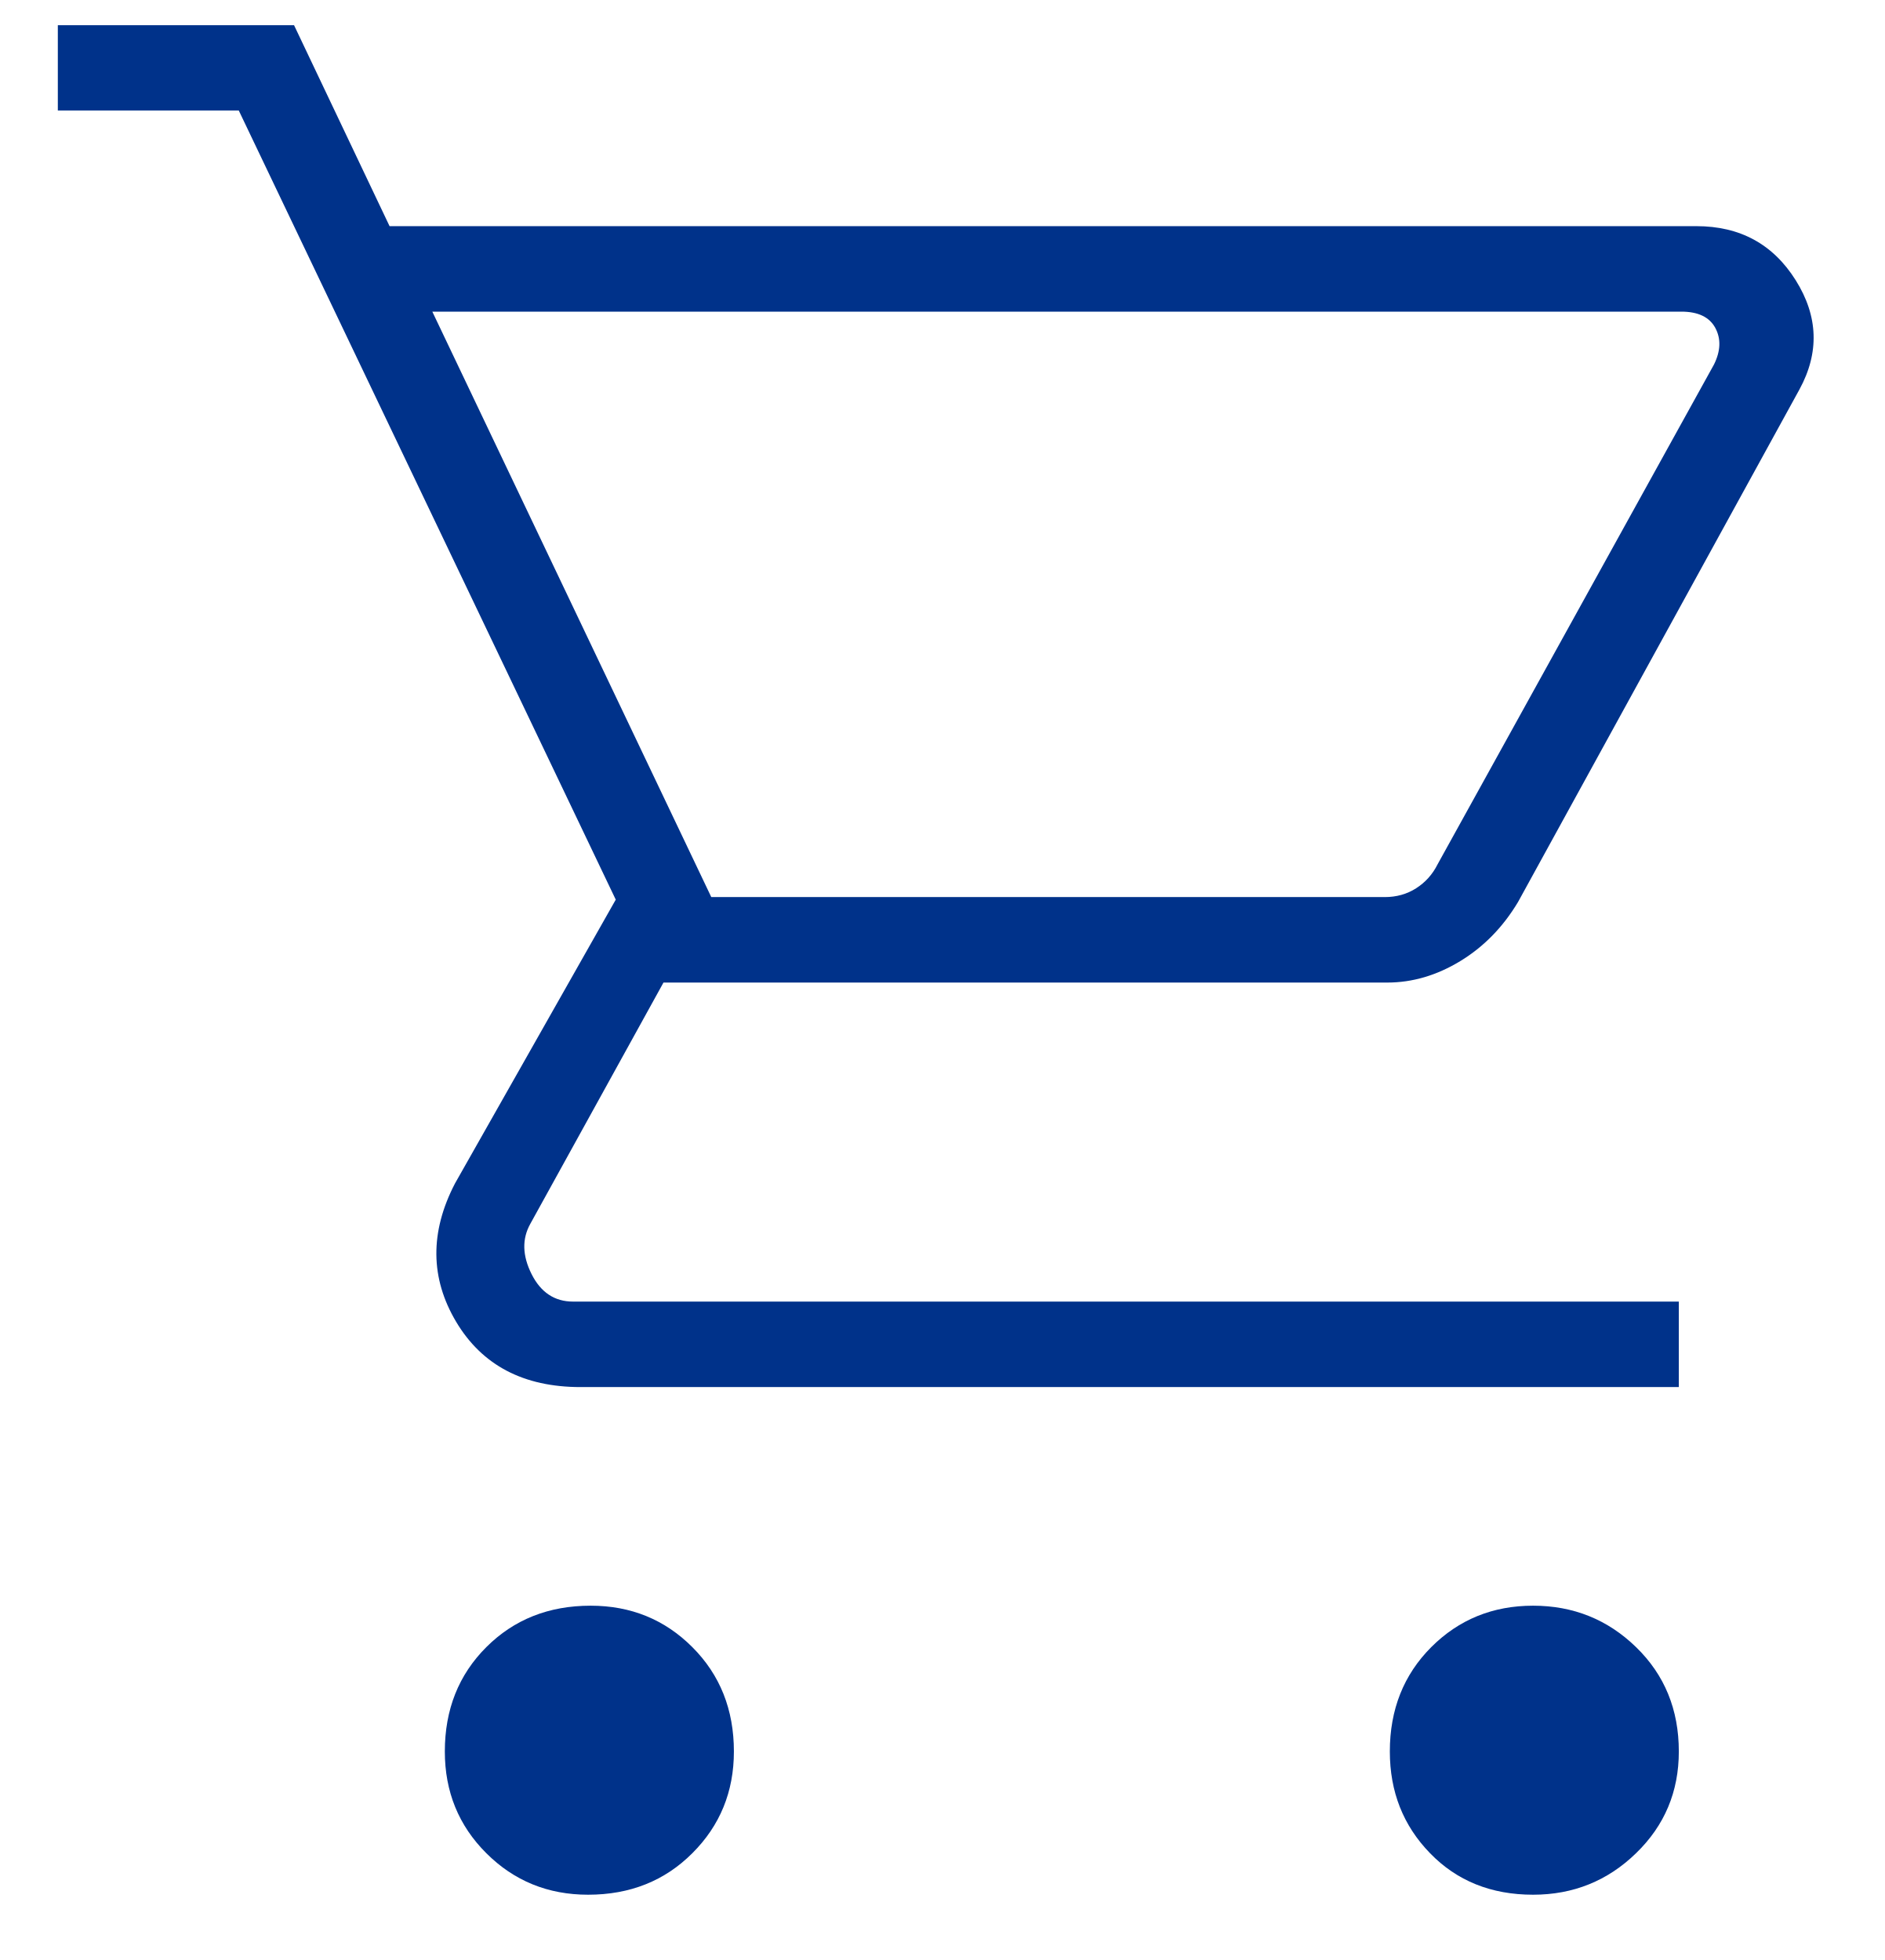
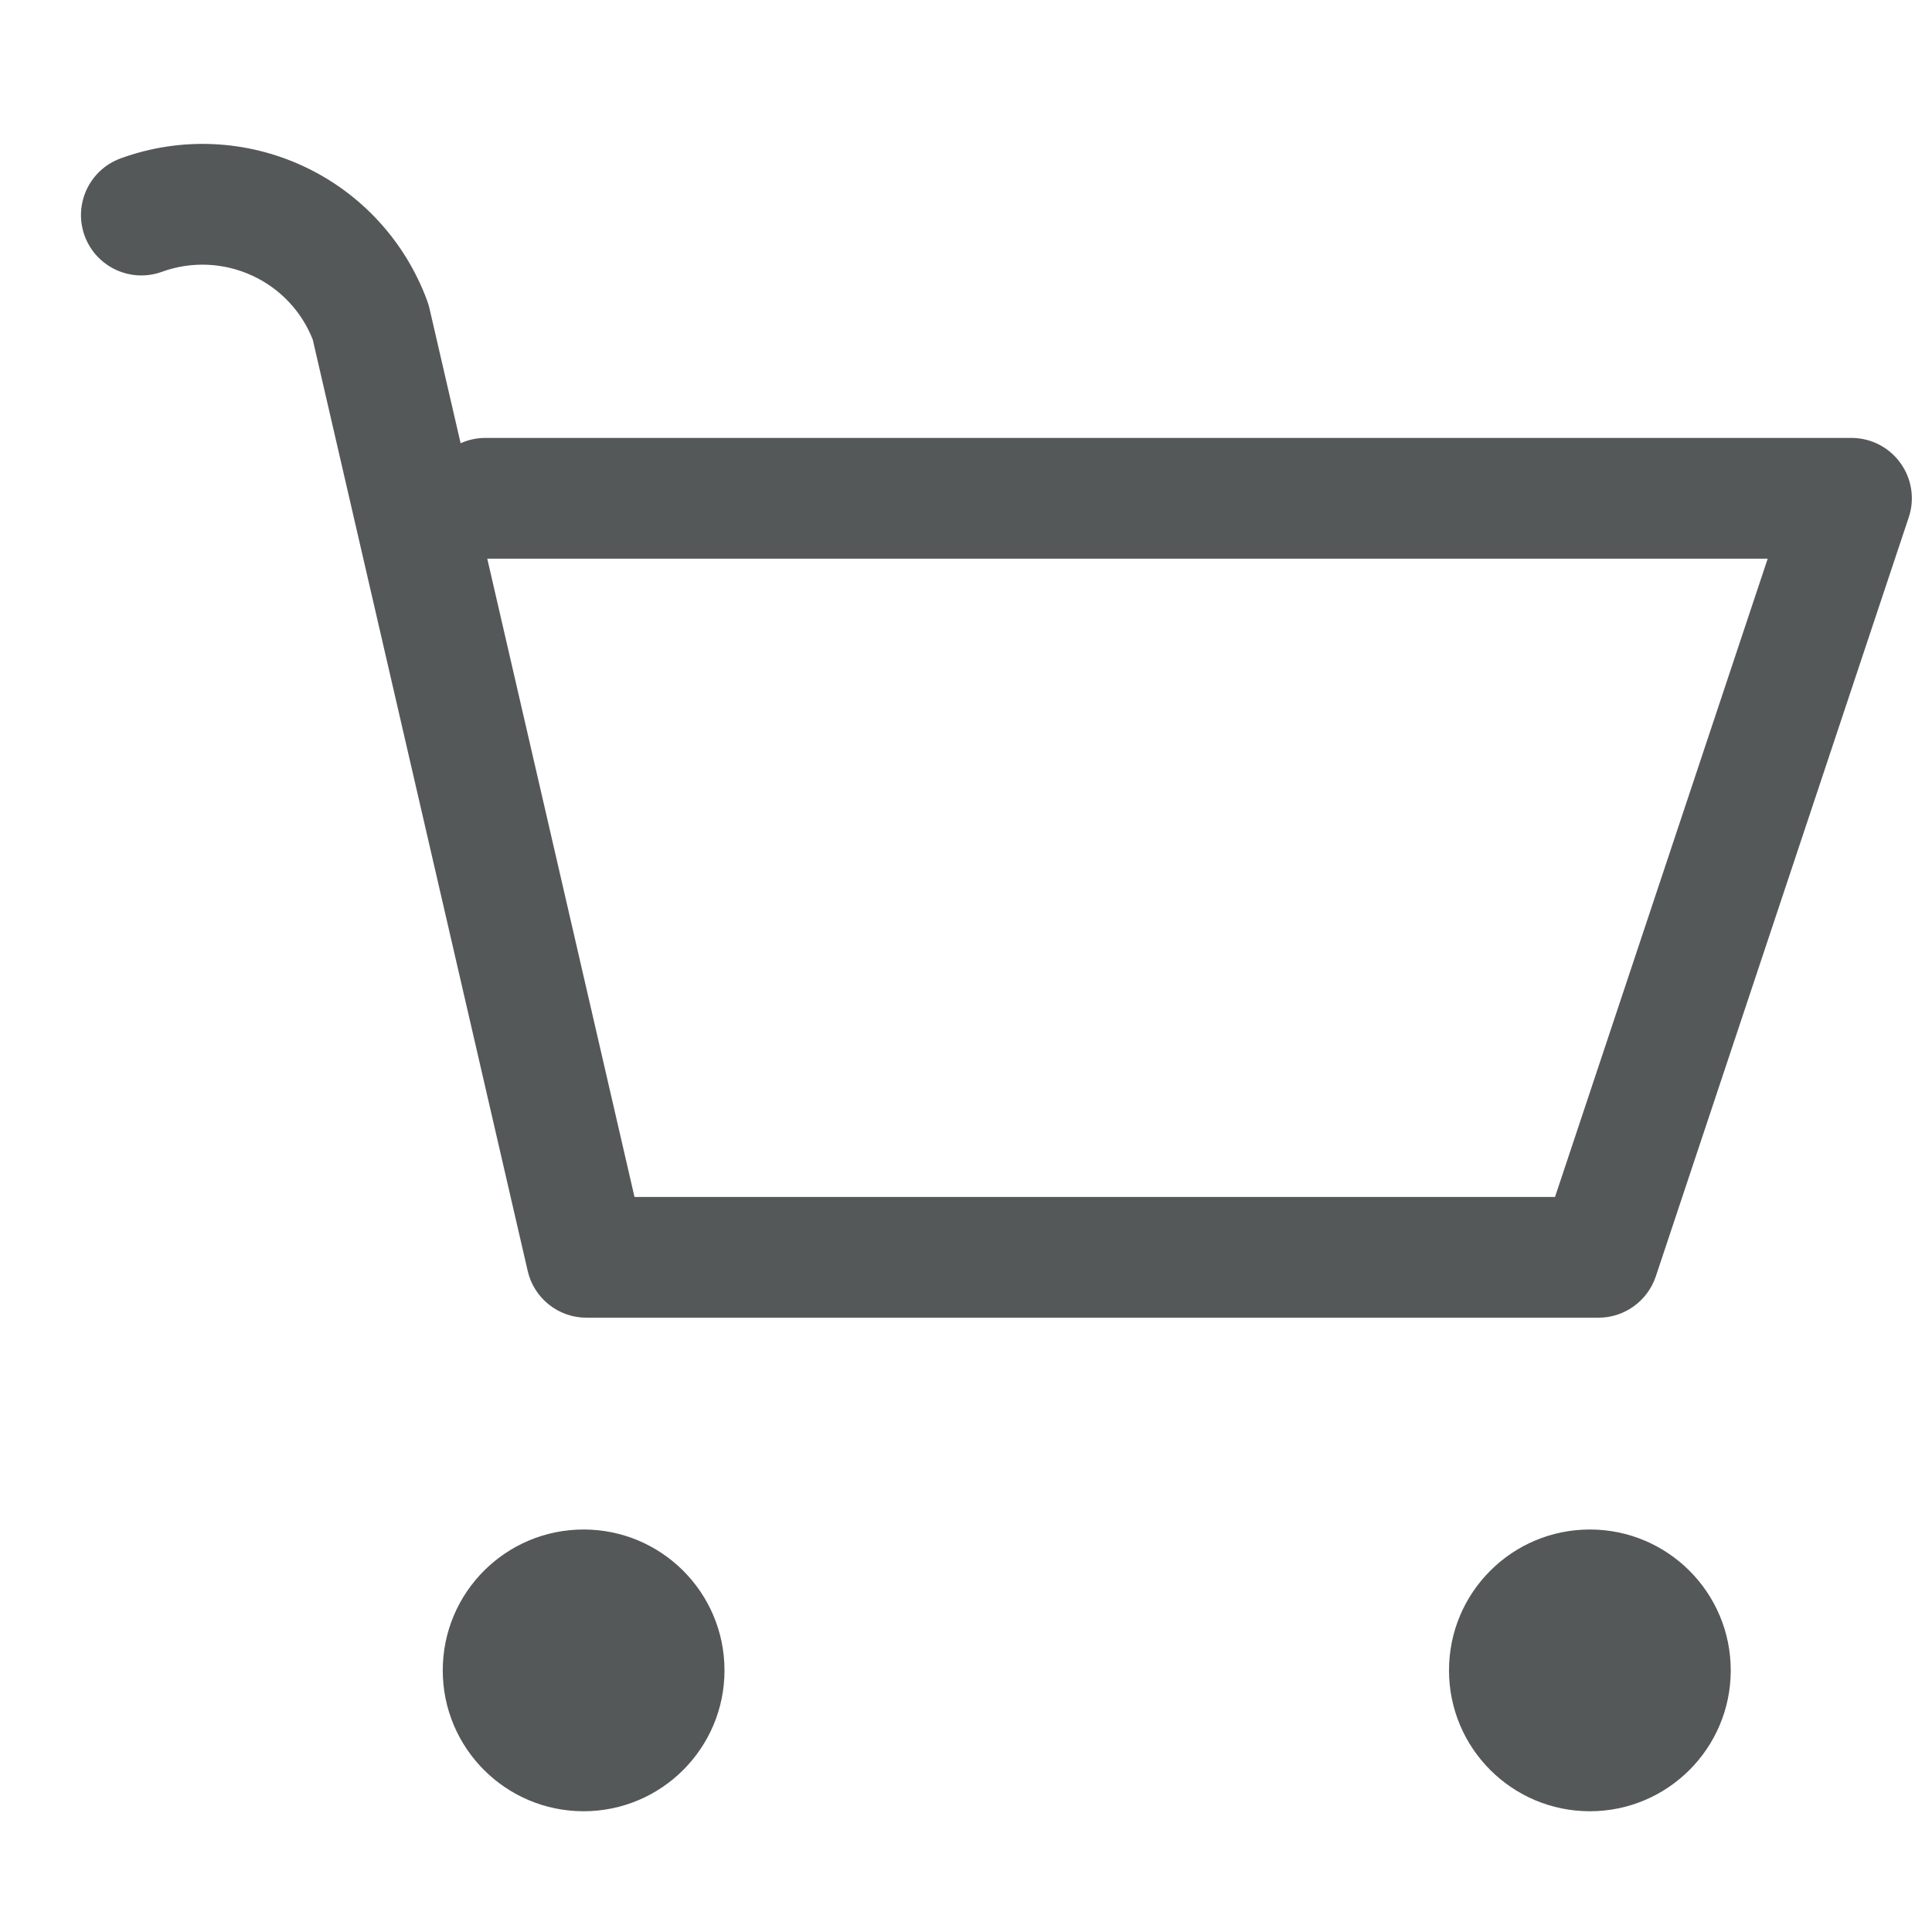
- <svg xmlns="http://www.w3.org/2000/svg" width="25" height="26" viewBox="0 0 25 26" fill="#00328A">
-   <path d="M7.8 25.134C7.267 25.134 6.817 24.95 6.45 24.583C6.083 24.217 5.9 23.767 5.9 23.234C5.9 22.678 6.083 22.217 6.45 21.85C6.817 21.483 7.278 21.3 7.834 21.3C8.367 21.3 8.817 21.483 9.183 21.85C9.55 22.217 9.734 22.678 9.734 23.234C9.734 23.767 9.55 24.217 9.183 24.583C8.817 24.95 8.356 25.134 7.8 25.134ZM20.334 25.134C19.778 25.134 19.322 24.95 18.967 24.583C18.611 24.217 18.434 23.767 18.434 23.234C18.434 22.678 18.617 22.217 18.983 21.85C19.35 21.483 19.8 21.3 20.334 21.3C20.867 21.3 21.323 21.483 21.7 21.85C22.078 22.217 22.267 22.678 22.267 23.234C22.267 23.767 22.078 24.217 21.7 24.583C21.323 24.95 20.867 25.134 20.334 25.134ZM5.734 4.134L9.434 11.9H18.367C18.522 11.9 18.661 11.861 18.783 11.783C18.905 11.705 19 11.6 19.067 11.466L22.734 4.834C22.822 4.655 22.828 4.494 22.751 4.35C22.673 4.206 22.523 4.134 22.3 4.134H5.734ZM5.167 3H22.5C23.078 3 23.517 3.239 23.817 3.717C24.117 4.195 24.133 4.678 23.867 5.166L20.134 11.966C19.934 12.3 19.678 12.561 19.367 12.75C19.056 12.939 18.733 13.034 18.4 13.034H8.8L7.034 16.234C6.922 16.434 6.928 16.656 7.05 16.9C7.172 17.144 7.356 17.266 7.6 17.266H22.267V18.4H7.7C6.944 18.4 6.394 18.111 6.05 17.534C5.706 16.956 5.7 16.344 6.034 15.7L8.167 11.934L3.167 1.466H0.767V0.334H3.9L5.167 3Z" fill="#00328A" />
+ <svg xmlns="http://www.w3.org/2000/svg" width="24" height="24" viewBox="0 0 24 24" fill="none">
+   <path fill-rule="evenodd" clip-rule="evenodd" d="M2.013 3.376C2.379 3.243 2.784 3.261 3.138 3.426C3.48 3.585 3.747 3.868 3.885 4.218L6.555 15.787C6.633 16.128 6.936 16.369 7.286 16.369H19.857C20.18 16.369 20.466 16.162 20.569 15.856L23.711 6.427C23.788 6.199 23.749 5.947 23.608 5.752C23.467 5.556 23.241 5.44 23 5.44H6.028C5.919 5.44 5.815 5.464 5.722 5.506L5.335 3.831C5.328 3.801 5.32 3.772 5.309 3.743C5.039 3.003 4.487 2.399 3.772 2.066C3.058 1.733 2.24 1.697 1.5 1.967C1.11 2.109 0.91 2.539 1.051 2.928C1.193 3.317 1.623 3.518 2.013 3.376ZM7.882 14.869L6.053 6.94H21.959L19.317 14.869H7.882ZM7.25 22.5C8.216 22.5 9 21.716 9 20.75C9 19.783 8.216 19 7.25 19C6.283 19 5.5 19.783 5.5 20.75C5.5 21.716 6.283 22.5 7.25 22.5ZM19.75 22.5C20.716 22.5 21.5 21.716 21.5 20.75C21.5 19.783 20.716 19 19.75 19C18.783 19 18 19.783 18 20.75C18 21.716 18.783 22.5 19.75 22.5Z" fill="#555859" />
</svg>
